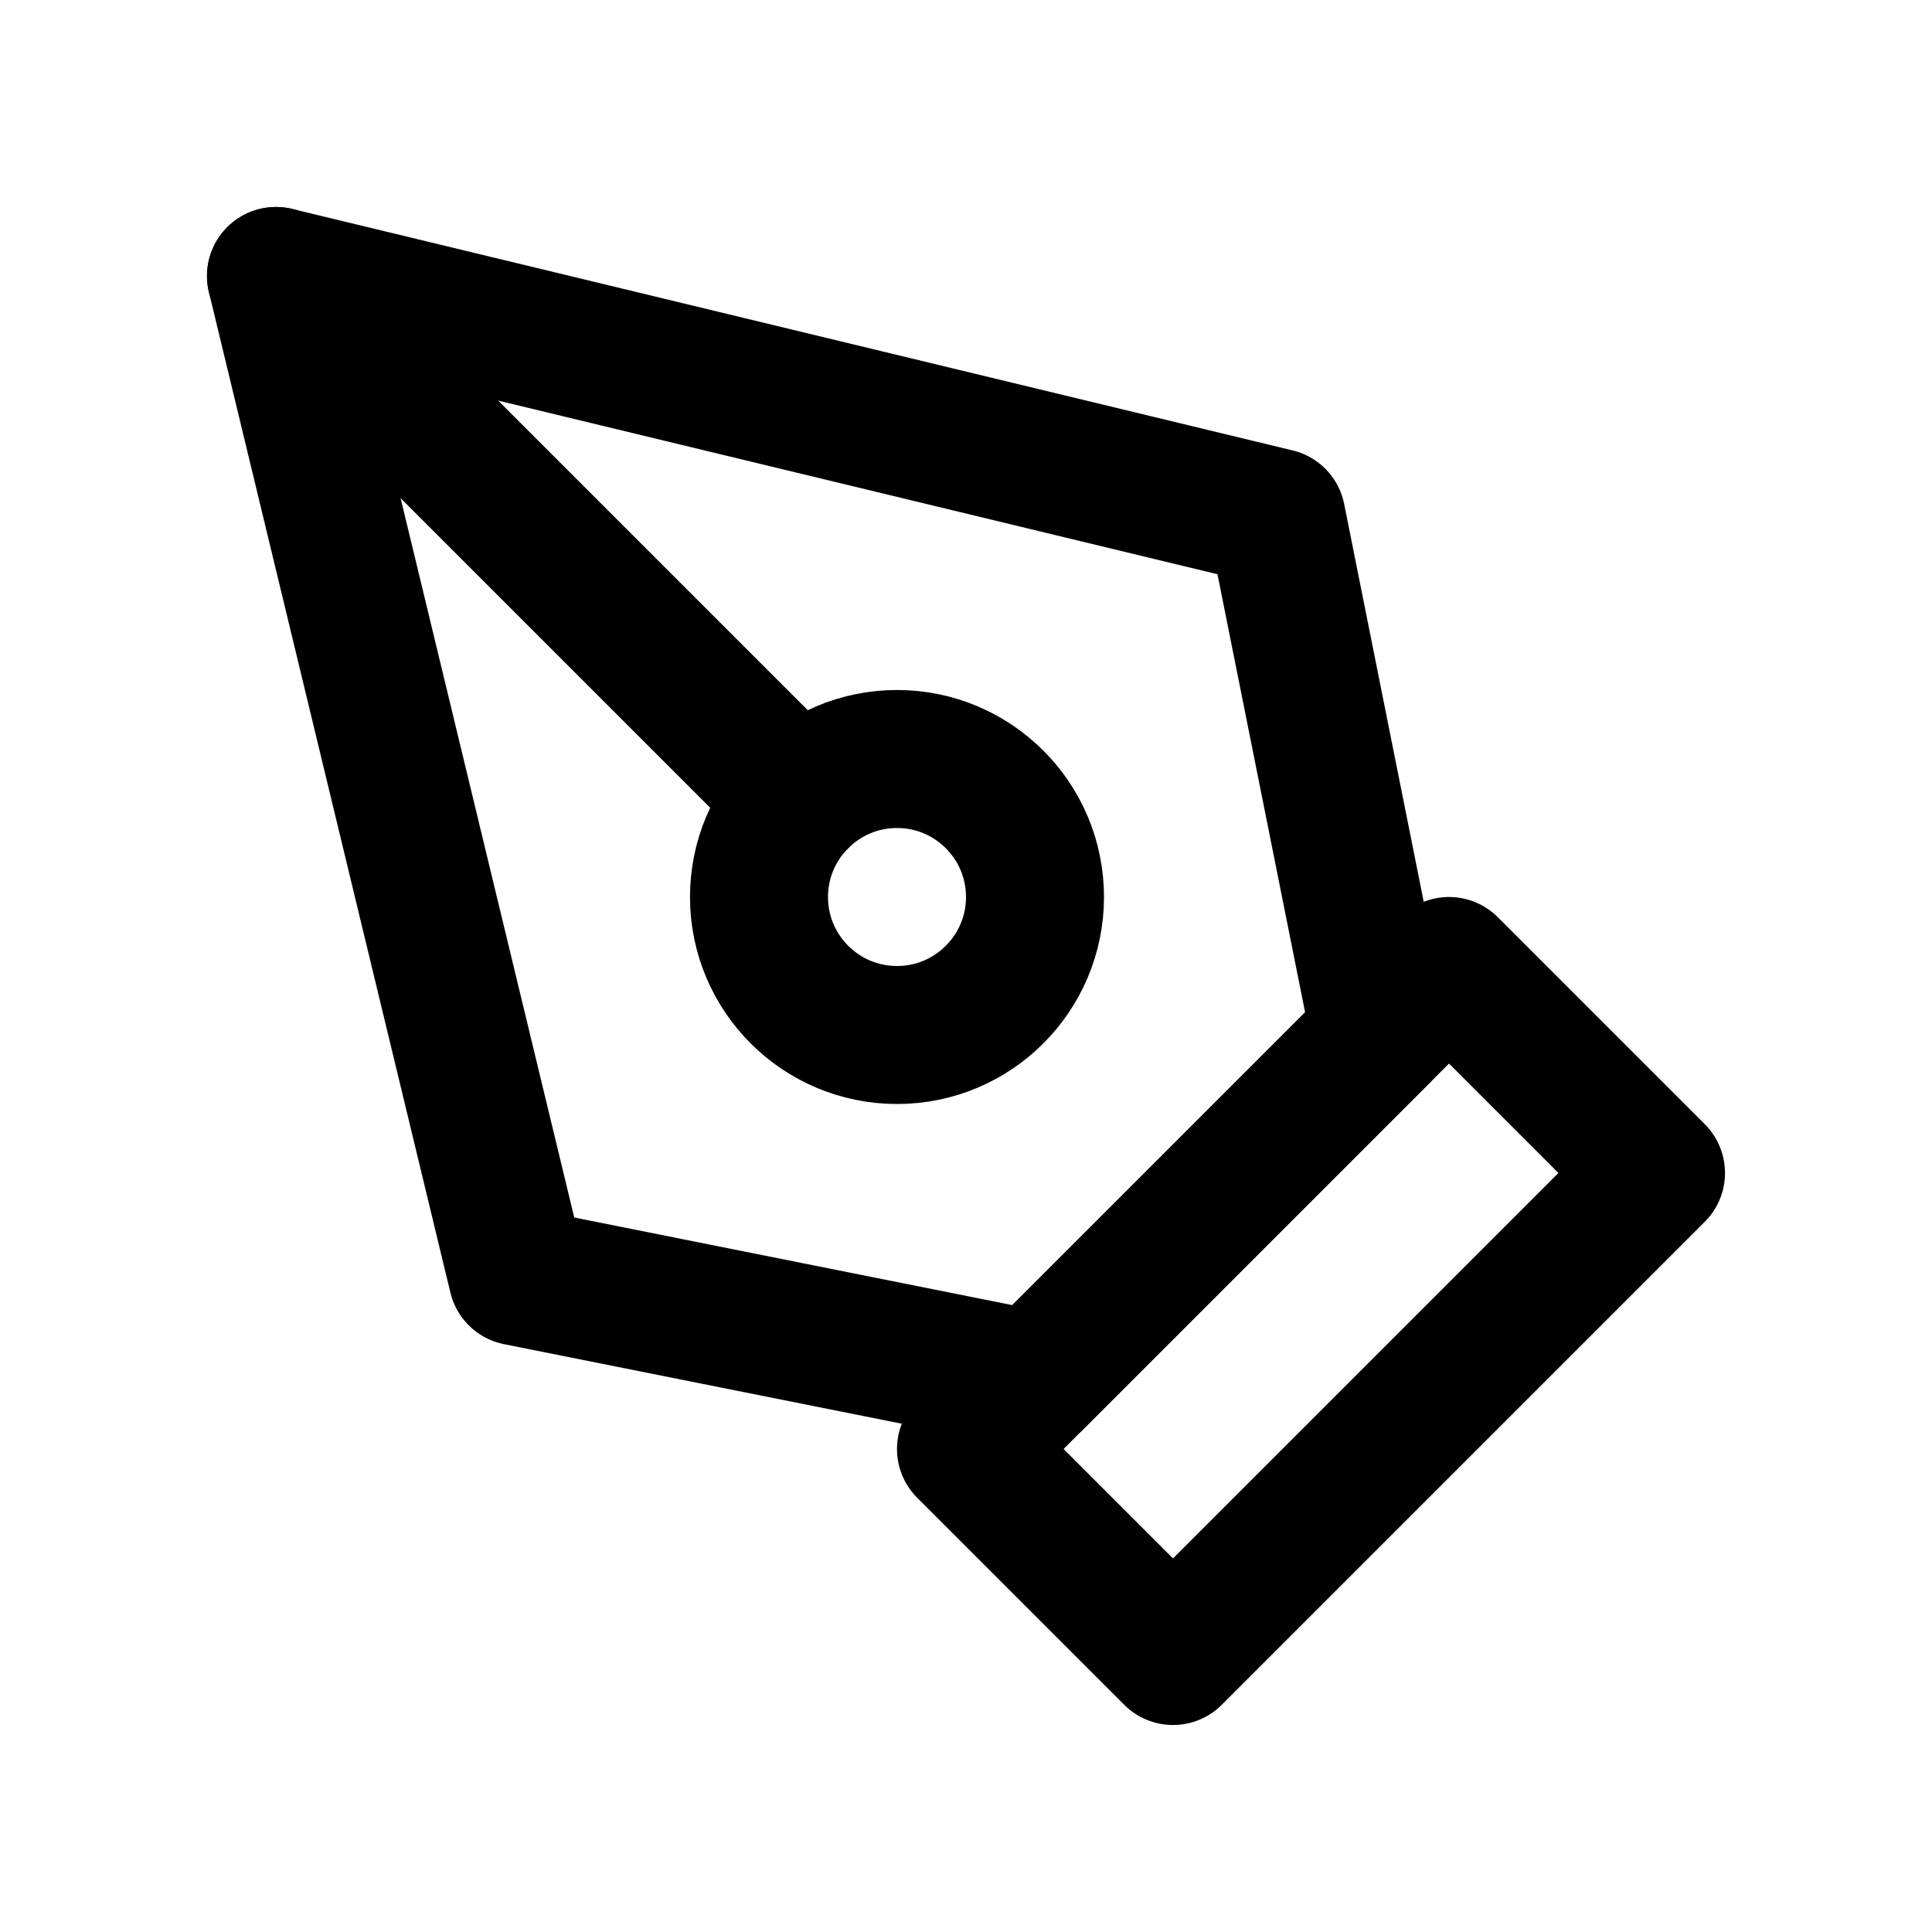
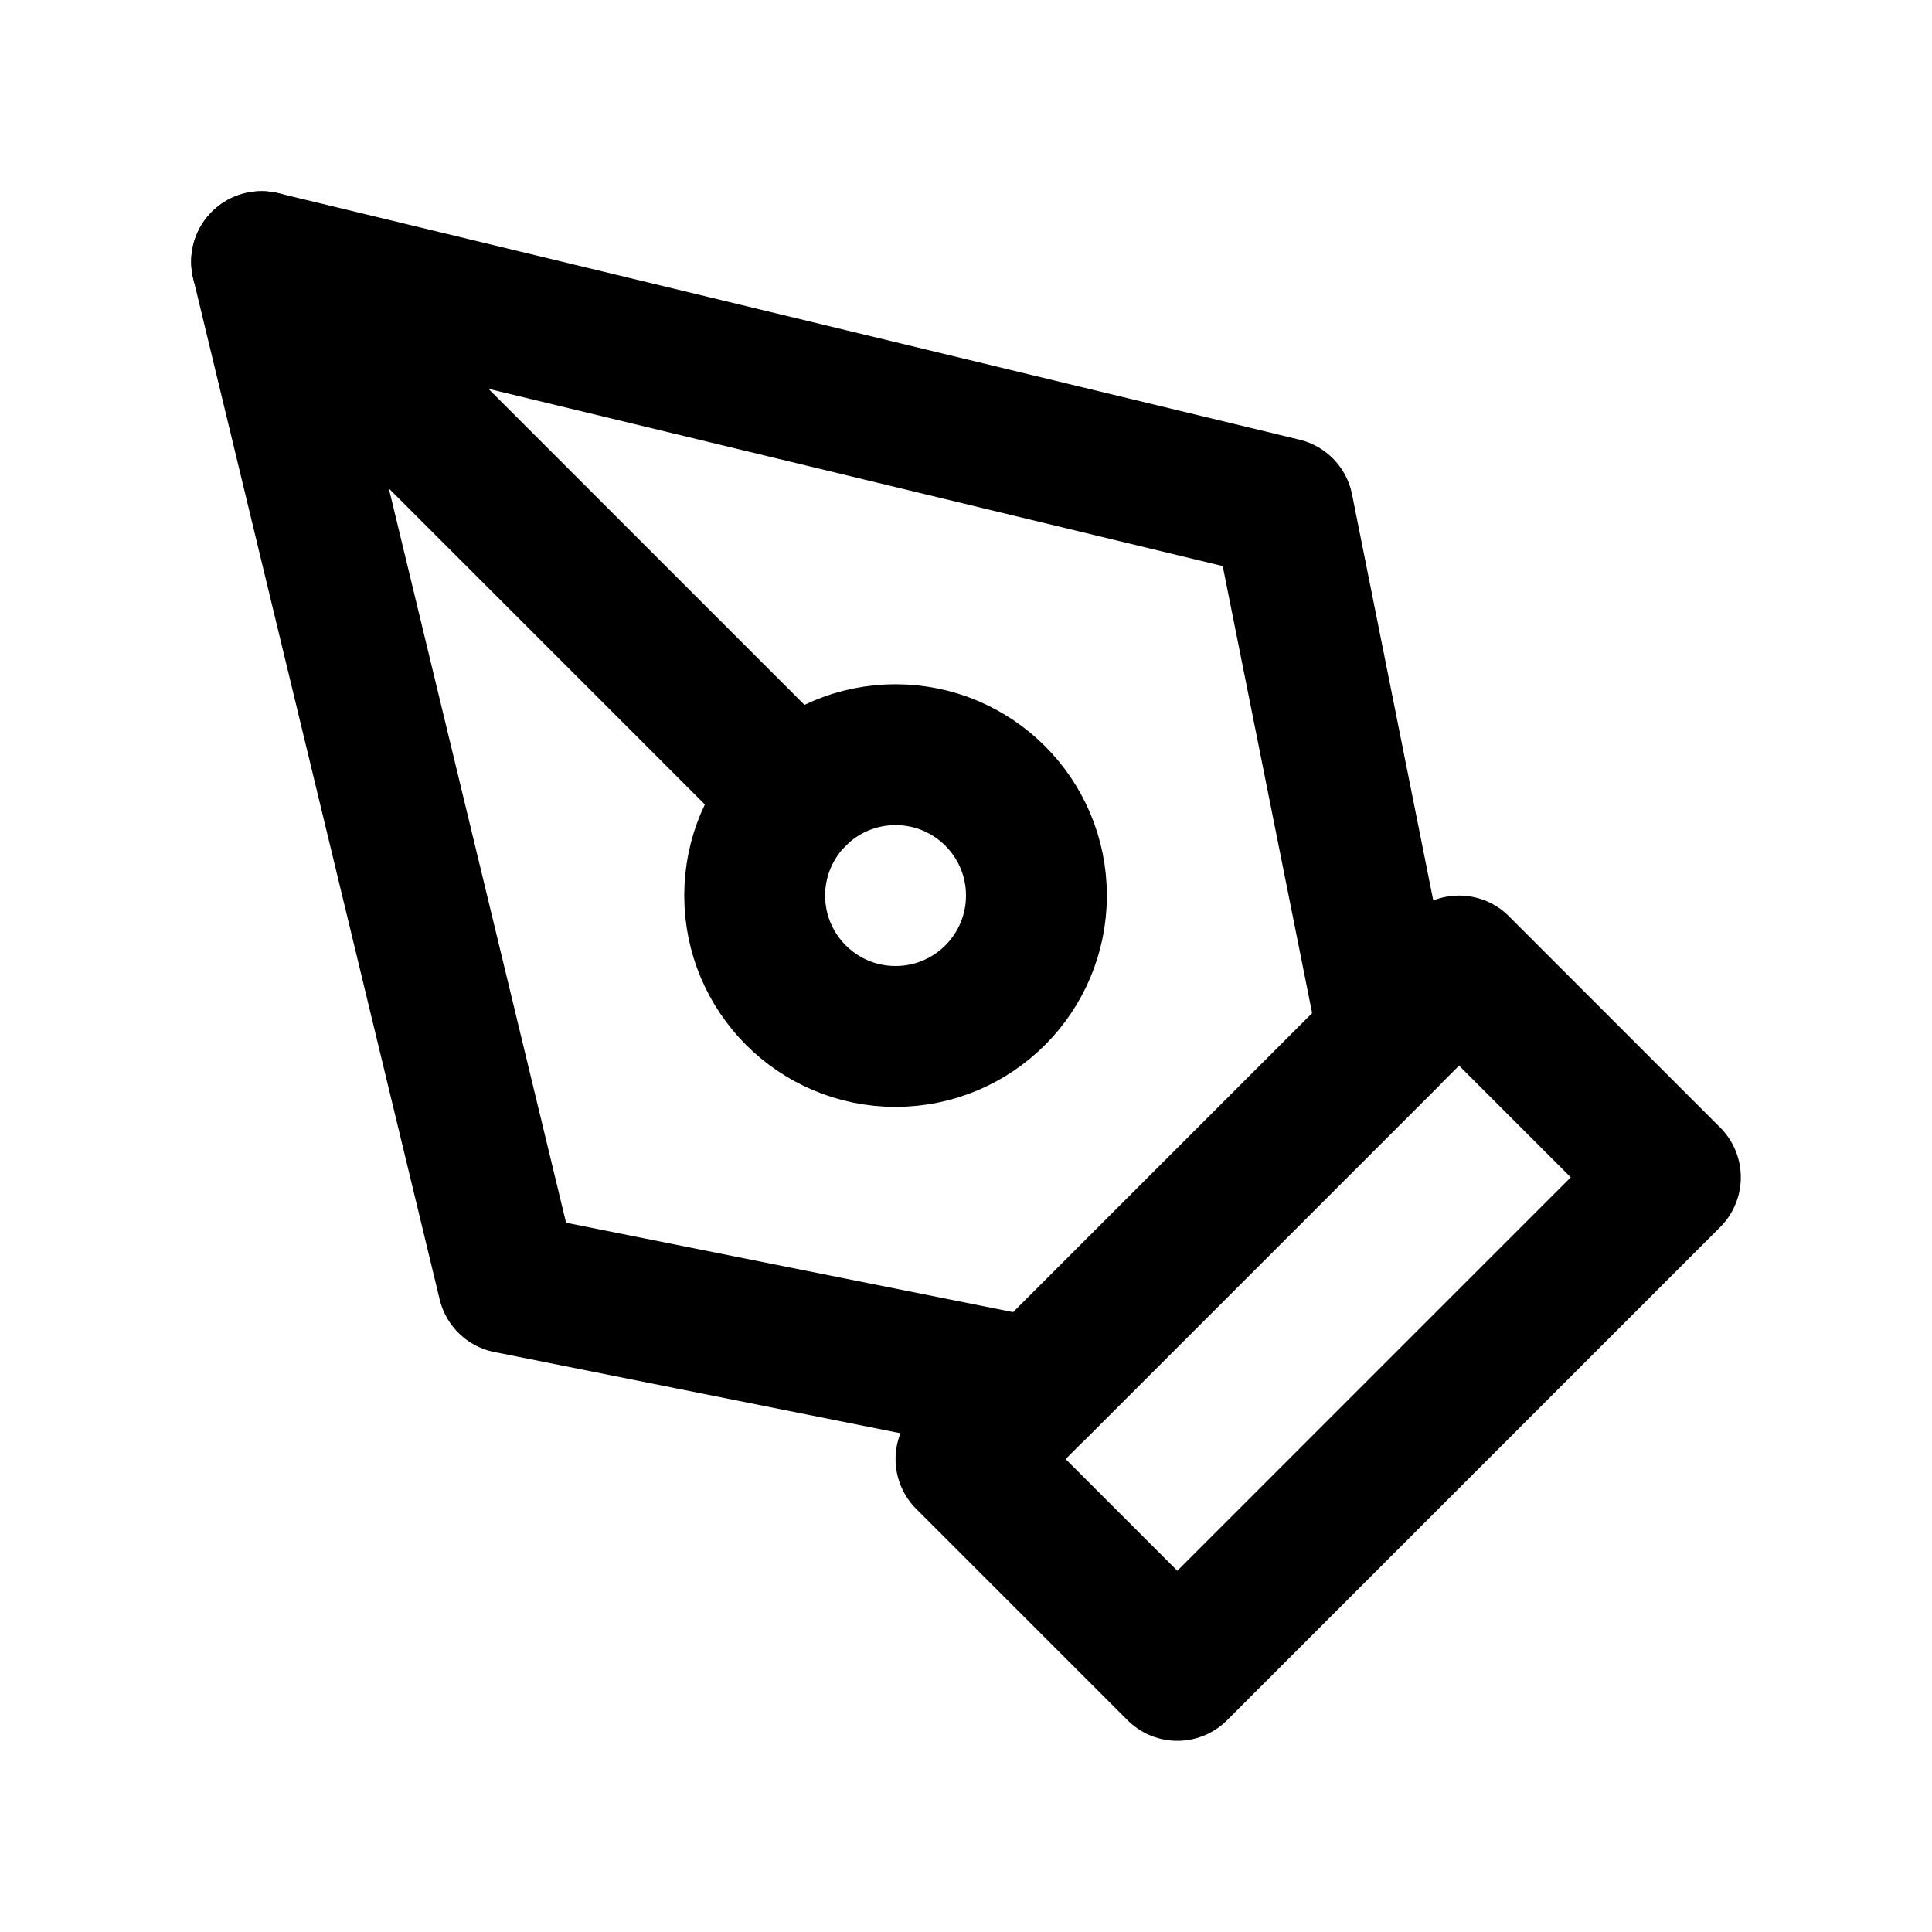
- <svg viewBox="-2 -2 28 28" fill="none" stroke="currentColor" stroke-width="2" stroke-linecap="round" stroke-linejoin="round" aria-label="pen-tool" id="penToolSvg">
-   <g id="pen-tool-g">
-     <rect x="-2" y="-2" width="28" height="28" fill="transparent" stroke="none" pointer-events="all" />
-     <g pointer-events="none">
-       <path d="M12 19l7-7 3 3-7 7-3-3z">
-         <animateTransform attributeName="transform" type="translate" values="0 0; 0 -1; 0 0" dur="0.4s" begin="penToolSvg.mouseover" calcMode="spline" keySplines="0.4 0 0.2 1; 0.4 0 0.2 1" />
-       </path>
-     </g>
-     <g pointer-events="none">
-       <path d="M18 13l-1.5-7.5L2 2l3.5 14.5L13 18l5-5z">
-         <animateTransform attributeName="transform" type="translate" values="0 0; 0 -1; 0 0" dur="0.4s" begin="penToolSvg.mouseover" calcMode="spline" keySplines="0.4 0 0.2 1; 0.4 0 0.2 1" />
-       </path>
-     </g>
-     <g pointer-events="none">
-       <path d="M2 2l7.586 7.586">
-         <animateTransform attributeName="transform" type="translate" values="0 0; 0 -1; 0 0" dur="0.4s" begin="penToolSvg.mouseover" calcMode="spline" keySplines="0.4 0 0.2 1; 0.4 0 0.2 1" />
-       </path>
-     </g>
-     <g pointer-events="none">
-       <circle cx="11" cy="11" r="2">
-         <animateTransform attributeName="transform" type="scale" values="1 1; 1.15 1.15; 1 1" transform-origin="11 11" dur="0.5s" begin="penToolSvg.mouseover" calcMode="spline" keySplines="0.4 0 0.2 1; 0.4 0 0.2 1" />
-       </circle>
+ <svg viewBox="0 0 24 24" fill="none" stroke="currentColor" stroke-width="2" stroke-linecap="round" stroke-linejoin="round" aria-label="pen-tool" id="penToolSvg">
+   <g transform="translate(1.5 1.5) scale(0.875)">
+     <g id="pen-tool-g">
+       <rect width="24" height="24" fill="transparent" stroke="none" pointer-events="all" />
+       <g pointer-events="none">
+         <path d="M12 19l7-7 3 3-7 7-3-3z">
+           <animateTransform attributeName="transform" type="translate" values="0 0; 0 -1; 0 0" dur="0.4s" begin="penToolSvg.mouseover" calcMode="spline" keySplines="0.4 0 0.2 1; 0.4 0 0.2 1" />
+         </path>
+       </g>
+       <g pointer-events="none">
+         <path d="M18 13l-1.5-7.5L2 2l3.5 14.5L13 18l5-5z">
+           <animateTransform attributeName="transform" type="translate" values="0 0; 0 -1; 0 0" dur="0.4s" begin="penToolSvg.mouseover" calcMode="spline" keySplines="0.4 0 0.2 1; 0.4 0 0.2 1" />
+         </path>
+       </g>
+       <g pointer-events="none">
+         <path d="M2 2l7.586 7.586">
+           <animateTransform attributeName="transform" type="translate" values="0 0; 0 -1; 0 0" dur="0.4s" begin="penToolSvg.mouseover" calcMode="spline" keySplines="0.4 0 0.2 1; 0.4 0 0.2 1" />
+         </path>
+       </g>
+       <g pointer-events="none">
+         <circle cx="11" cy="11" r="2">
+           <animateTransform attributeName="transform" type="scale" values="1 1; 1.15 1.15; 1 1" transform-origin="11 11" dur="0.5s" begin="penToolSvg.mouseover" calcMode="spline" keySplines="0.4 0 0.2 1; 0.4 0 0.2 1" />
+         </circle>
+       </g>
    </g>
  </g>
+   <rect width="24" height="24" fill="transparent" stroke="none" pointer-events="all" />
</svg>
